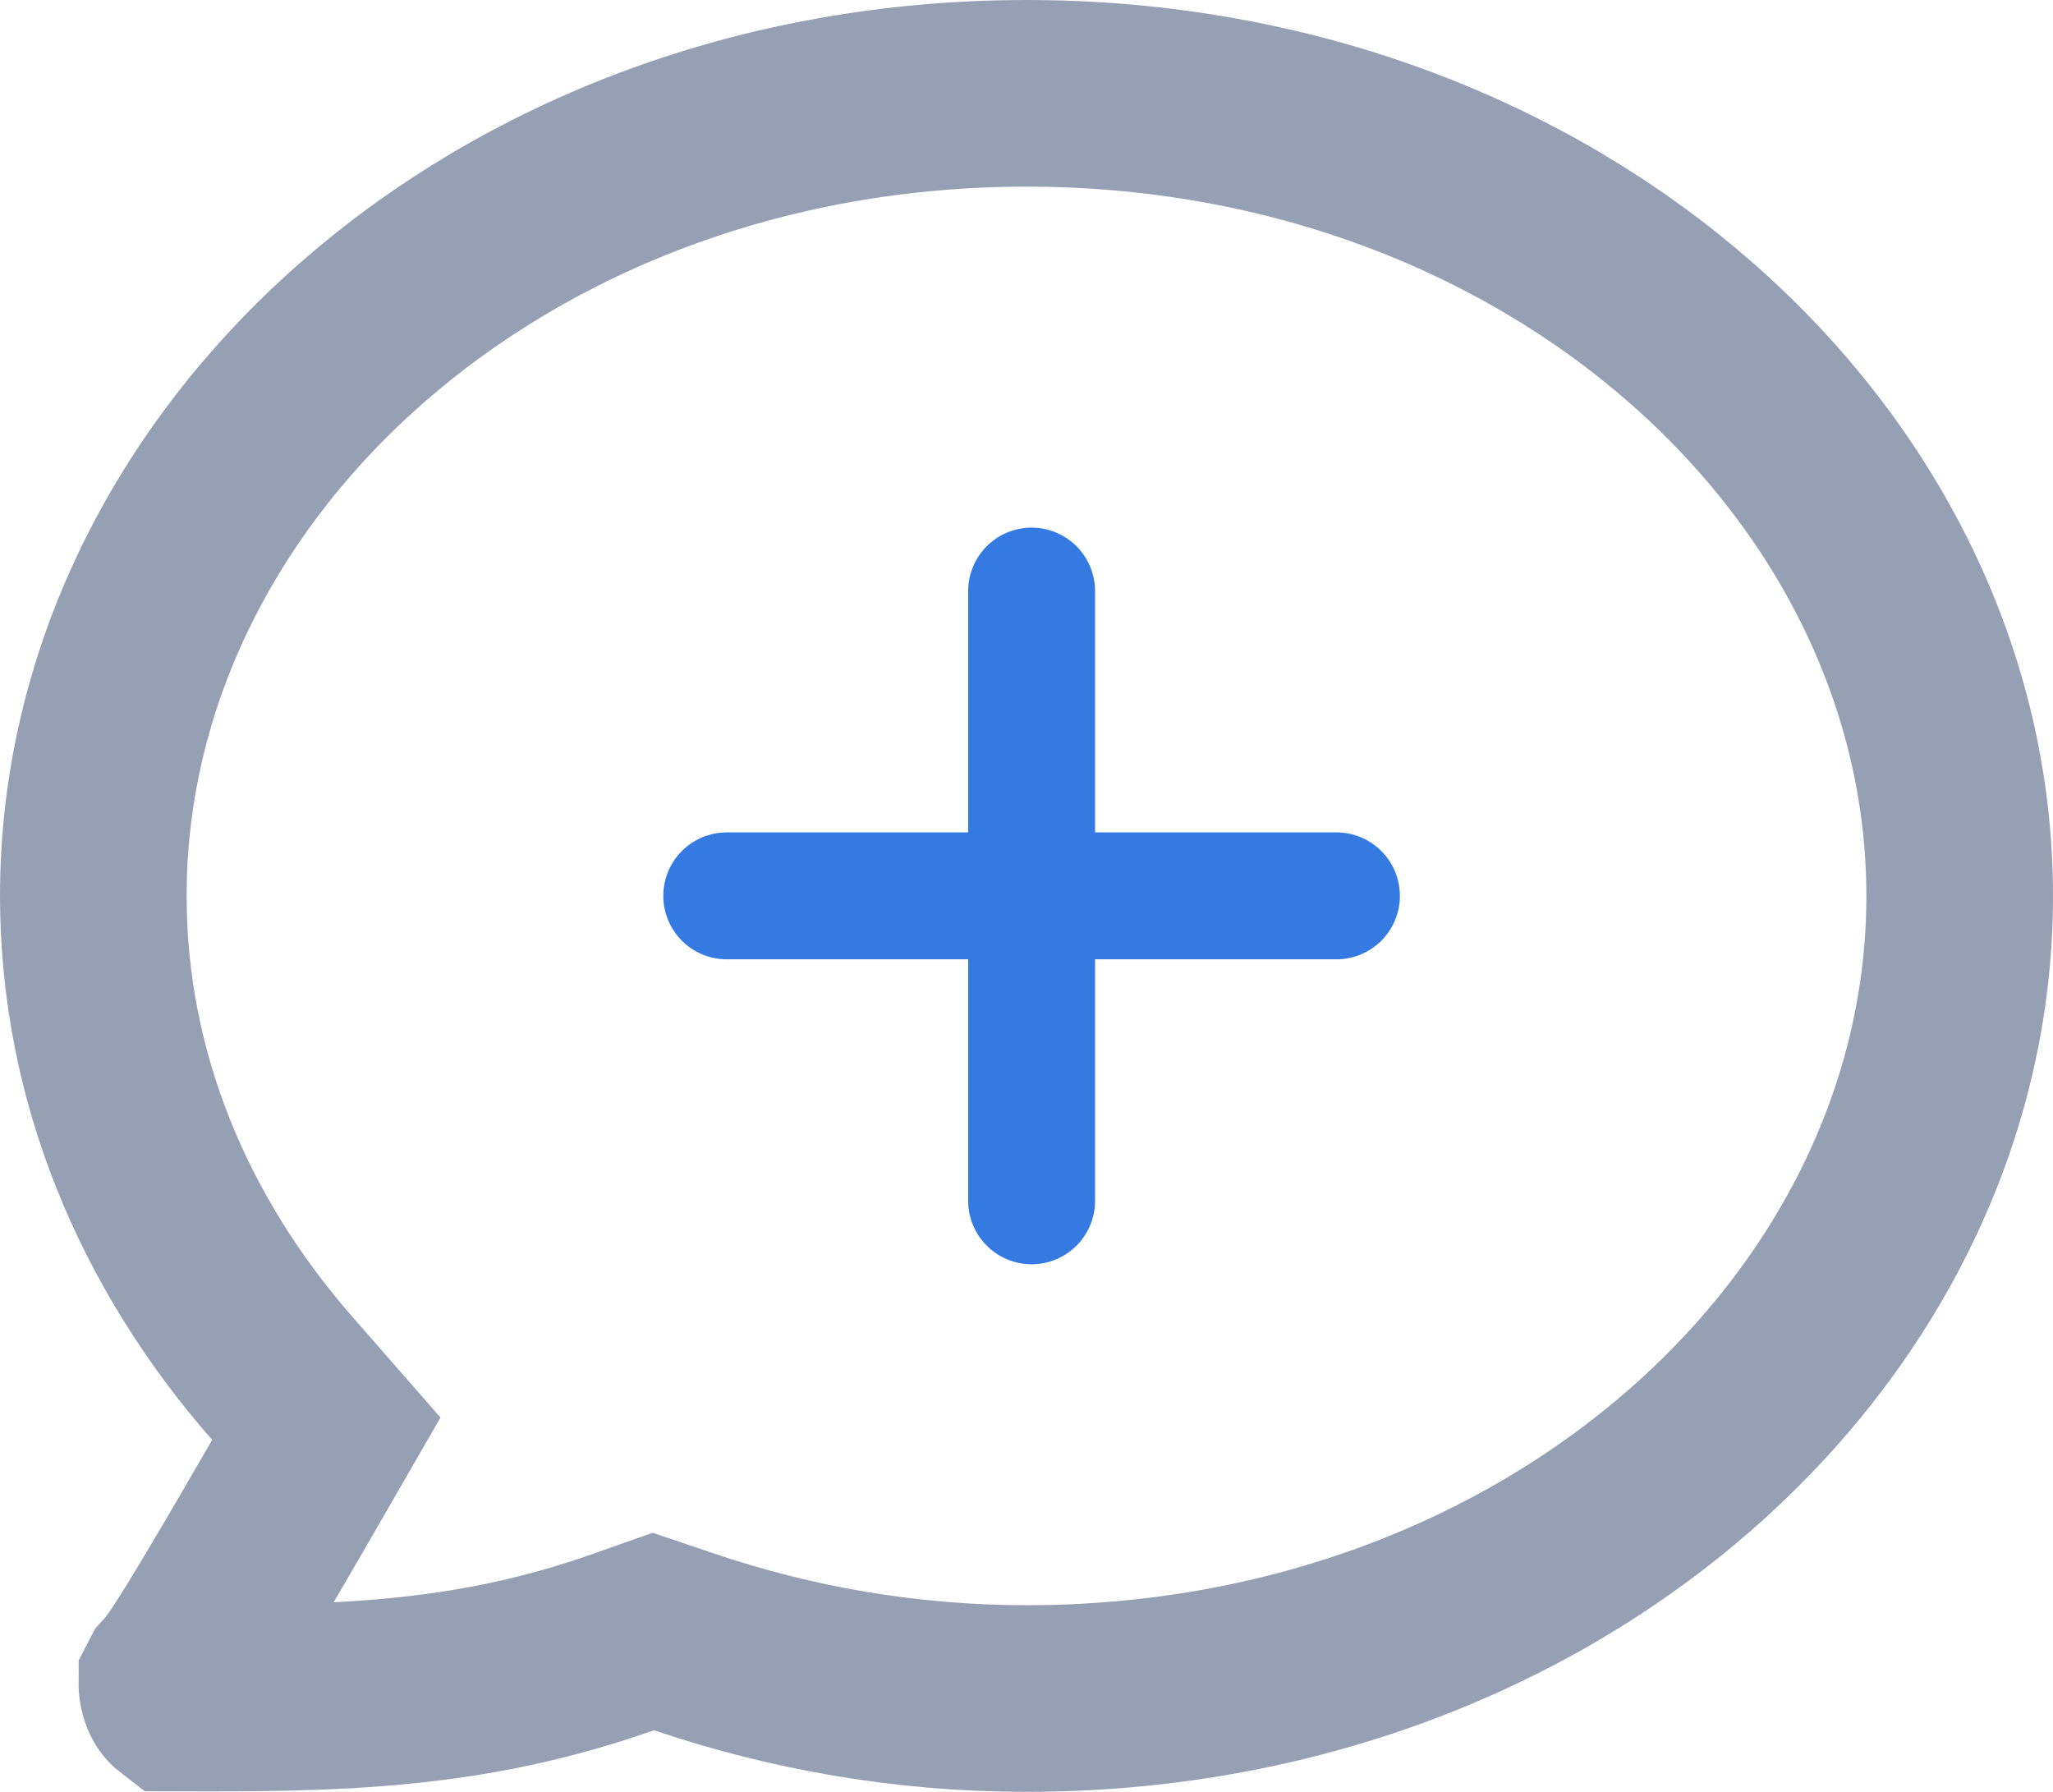
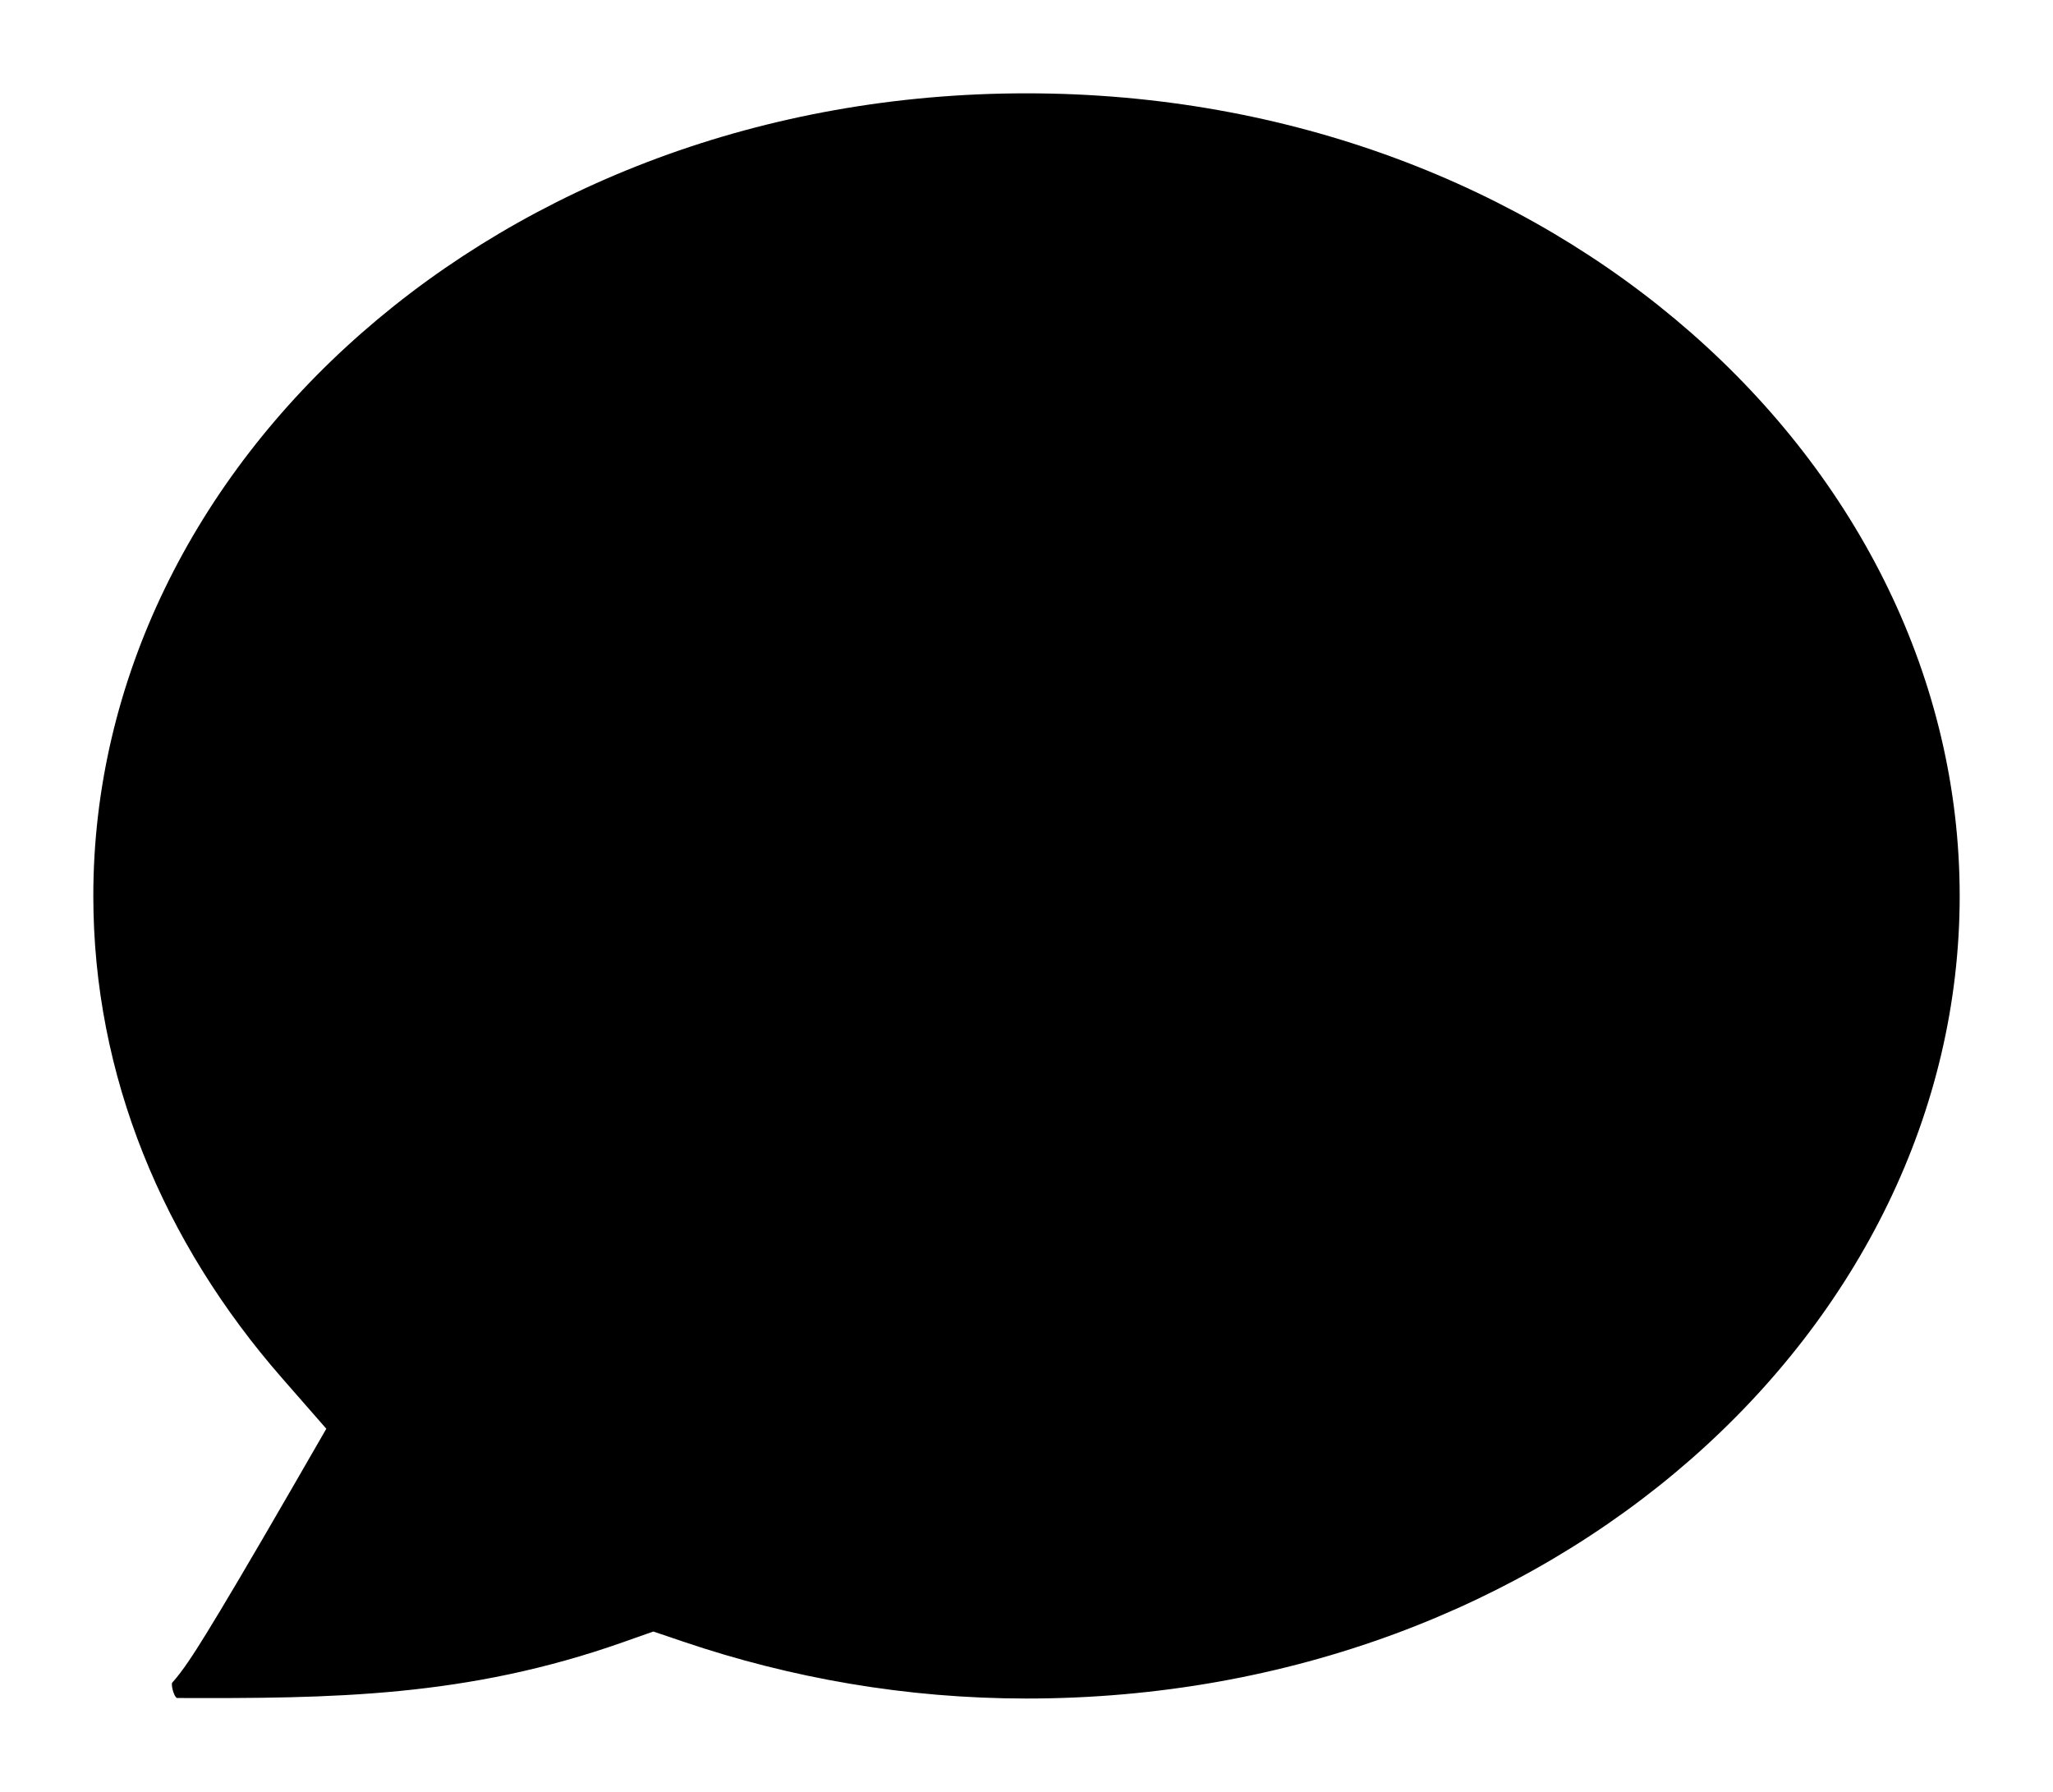
- <svg xmlns="http://www.w3.org/2000/svg" width="55" height="48" viewBox="0 0 55 48" fill="none">
-   <path d="M7.848 39.823L8.742 38.273L7.564 36.926C4.369 33.277 2.5 28.817 2.5 24C2.5 12.432 13.361 2.5 27.5 2.5C41.639 2.5 52.5 12.432 52.5 24C52.5 35.568 41.639 45.5 27.5 45.5C24.263 45.5 21.181 44.949 18.322 43.982L17.503 43.705L16.689 43.992C12.503 45.469 8.894 45.5 4.737 45.486C4.724 45.476 4.691 45.446 4.664 45.38C4.6 45.219 4.603 45.124 4.607 45.097C4.607 45.094 4.608 45.091 4.608 45.089C4.609 45.087 4.609 45.085 4.609 45.084L4.61 45.082C4.61 45.082 4.611 45.081 4.612 45.078C4.613 45.077 4.614 45.075 4.617 45.072C4.902 44.755 5.182 44.316 5.519 43.773C5.963 43.054 6.675 41.854 7.848 39.823Z" stroke="#96A0B5" stroke-width="5" />
-   <path d="M27.637 15.834V32.167" stroke="#347AE2" stroke-width="3.4" stroke-linecap="round" stroke-linejoin="round" />
-   <path d="M19.47 23.998H35.803" stroke="#347AE2" stroke-width="3.4" stroke-linecap="round" stroke-linejoin="round" />
+ <svg xmlns="http://www.w3.org/2000/svg" width="55" height="48" viewBox="0 0 55 48">
+   <path d="M7.848 39.823L8.742 38.273L7.564 36.926C4.369 33.277 2.5 28.817 2.5 24C2.5 12.432 13.361 2.5 27.5 2.5C41.639 2.5 52.5 12.432 52.5 24C52.5 35.568 41.639 45.5 27.5 45.5C24.263 45.5 21.181 44.949 18.322 43.982L17.503 43.705L16.689 43.992C12.503 45.469 8.894 45.5 4.737 45.486C4.724 45.476 4.691 45.446 4.664 45.38C4.6 45.219 4.603 45.124 4.607 45.097C4.607 45.094 4.608 45.091 4.608 45.089C4.609 45.087 4.609 45.085 4.609 45.084L4.61 45.082C4.61 45.082 4.611 45.081 4.612 45.078C4.613 45.077 4.614 45.075 4.617 45.072C4.902 44.755 5.182 44.316 5.519 43.773C5.963 43.054 6.675 41.854 7.848 39.823Z" stroke-width="5" />
+   <path d="M27.637 15.834V32.167" stroke-linecap="round" stroke-linejoin="round" />
+   <path d="M19.47 23.998H35.803" stroke-linecap="round" stroke-linejoin="round" />
</svg>
